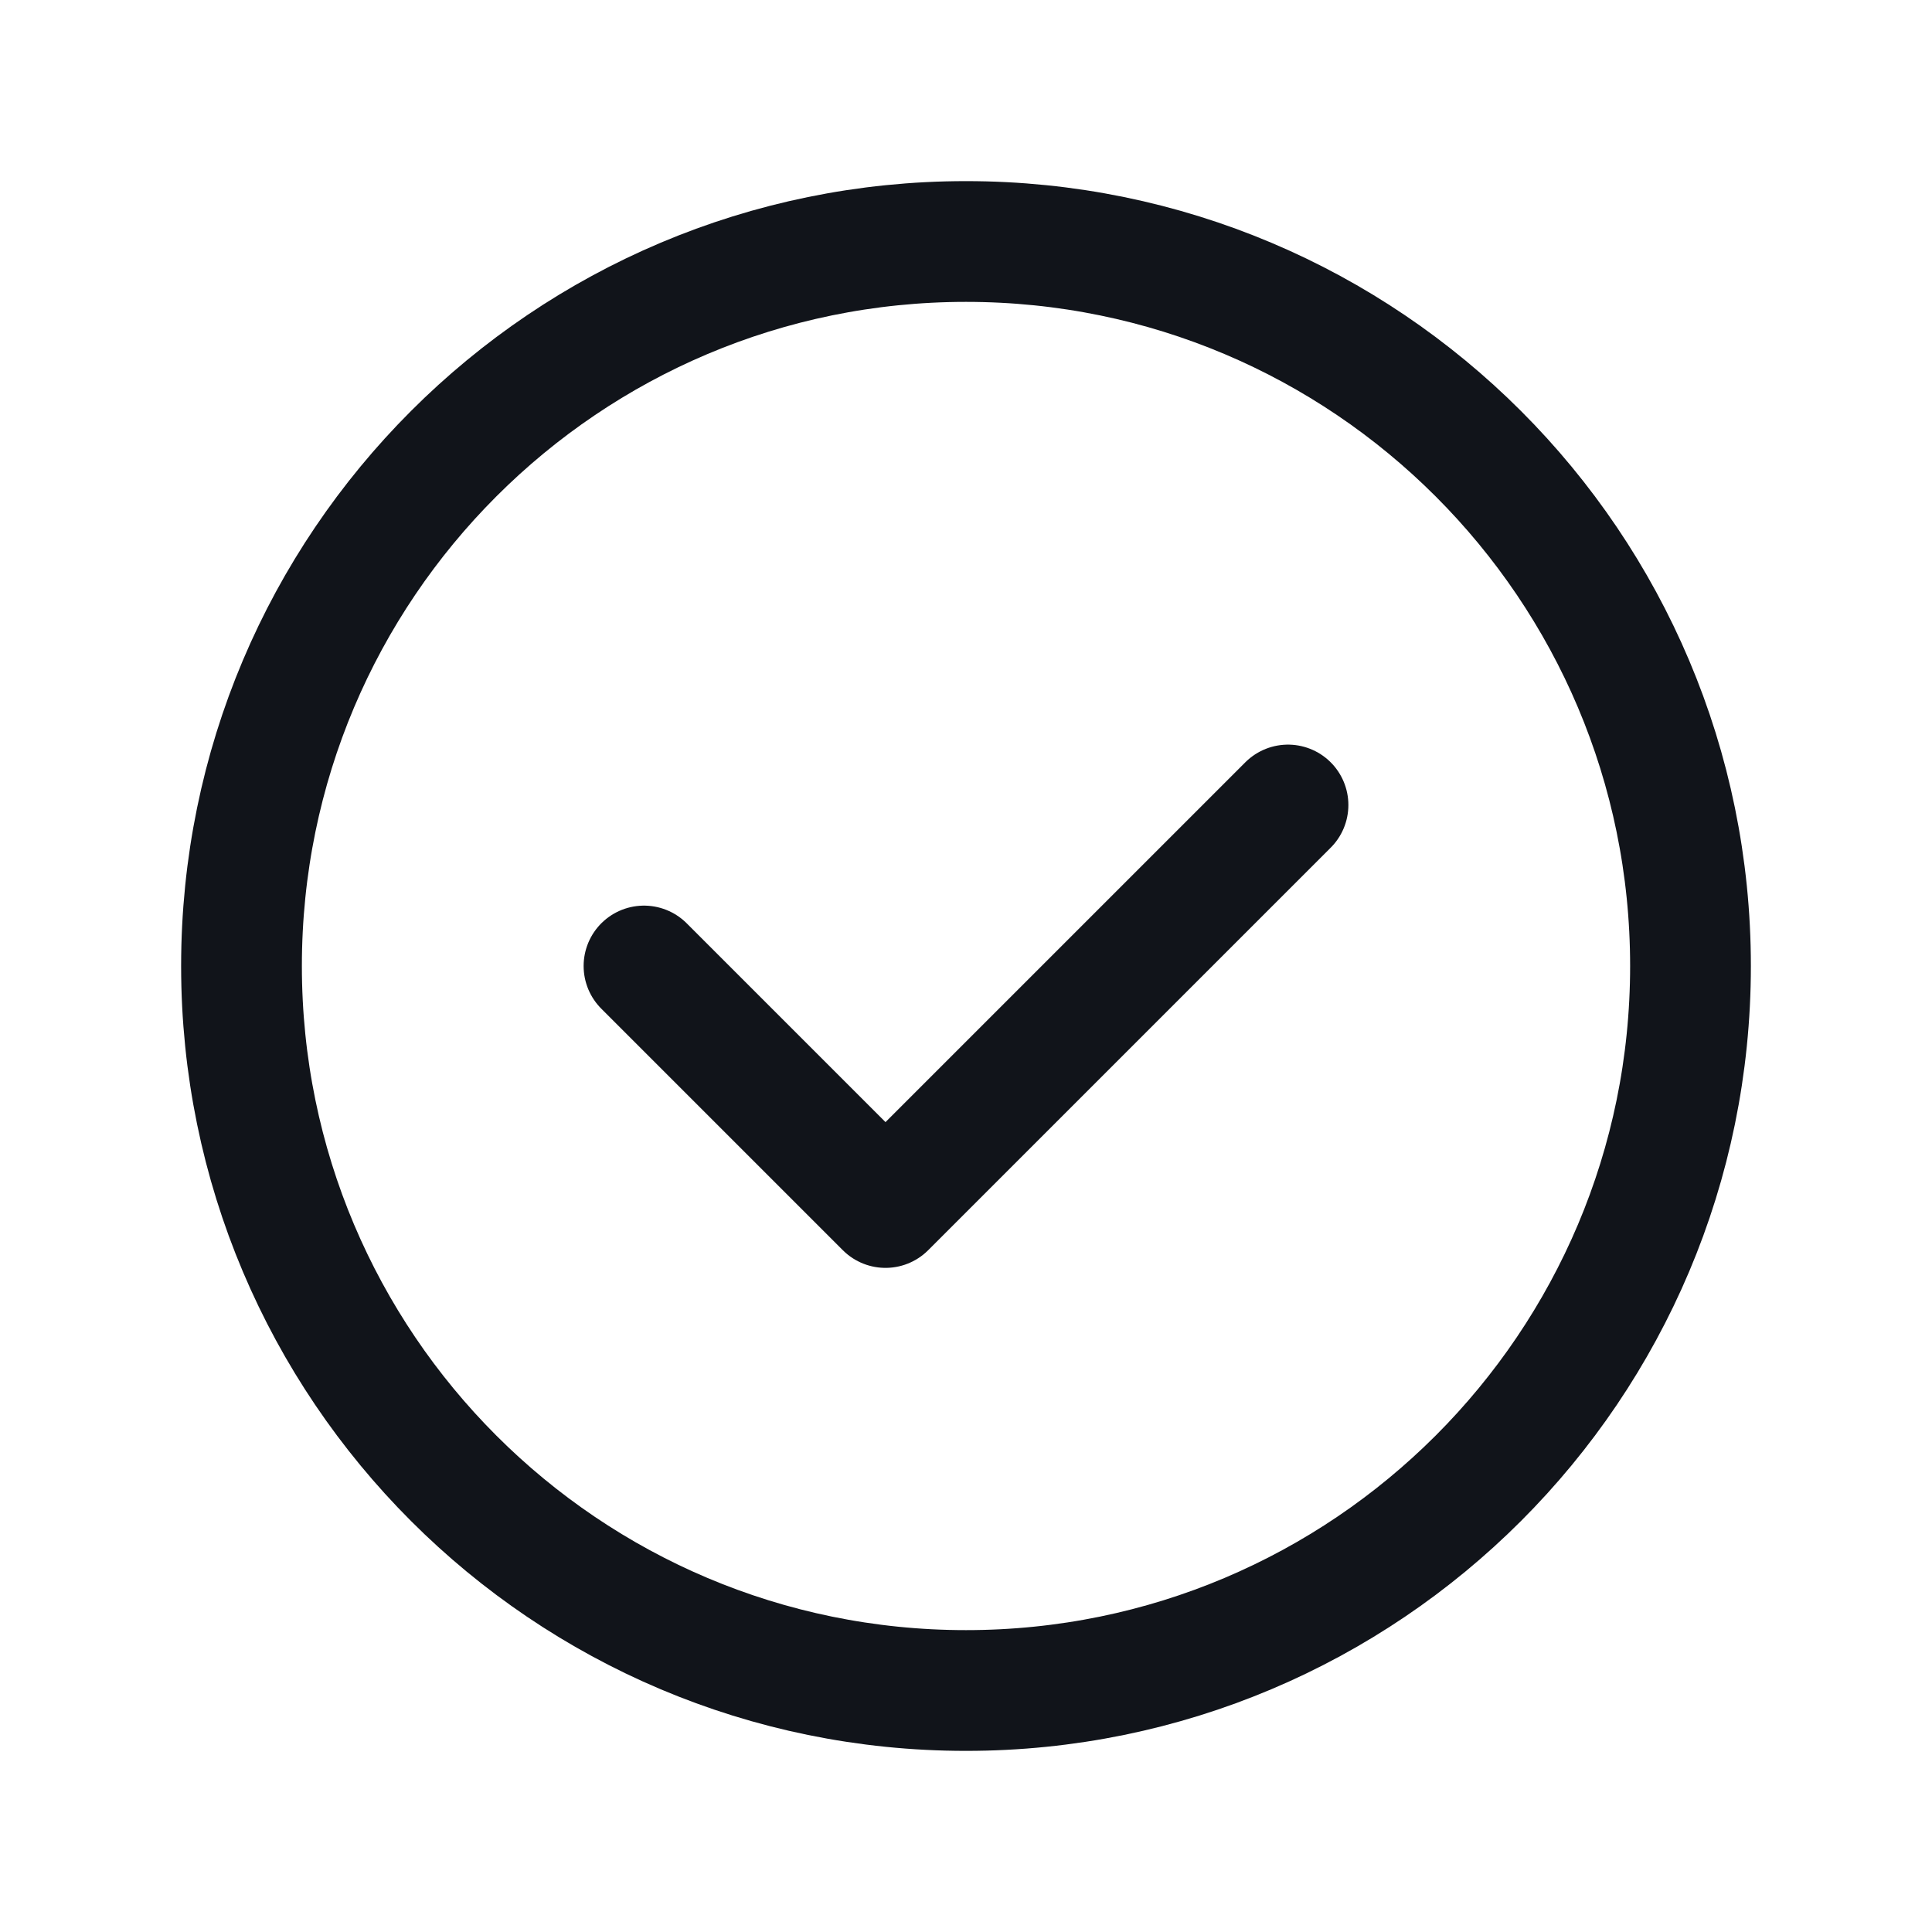
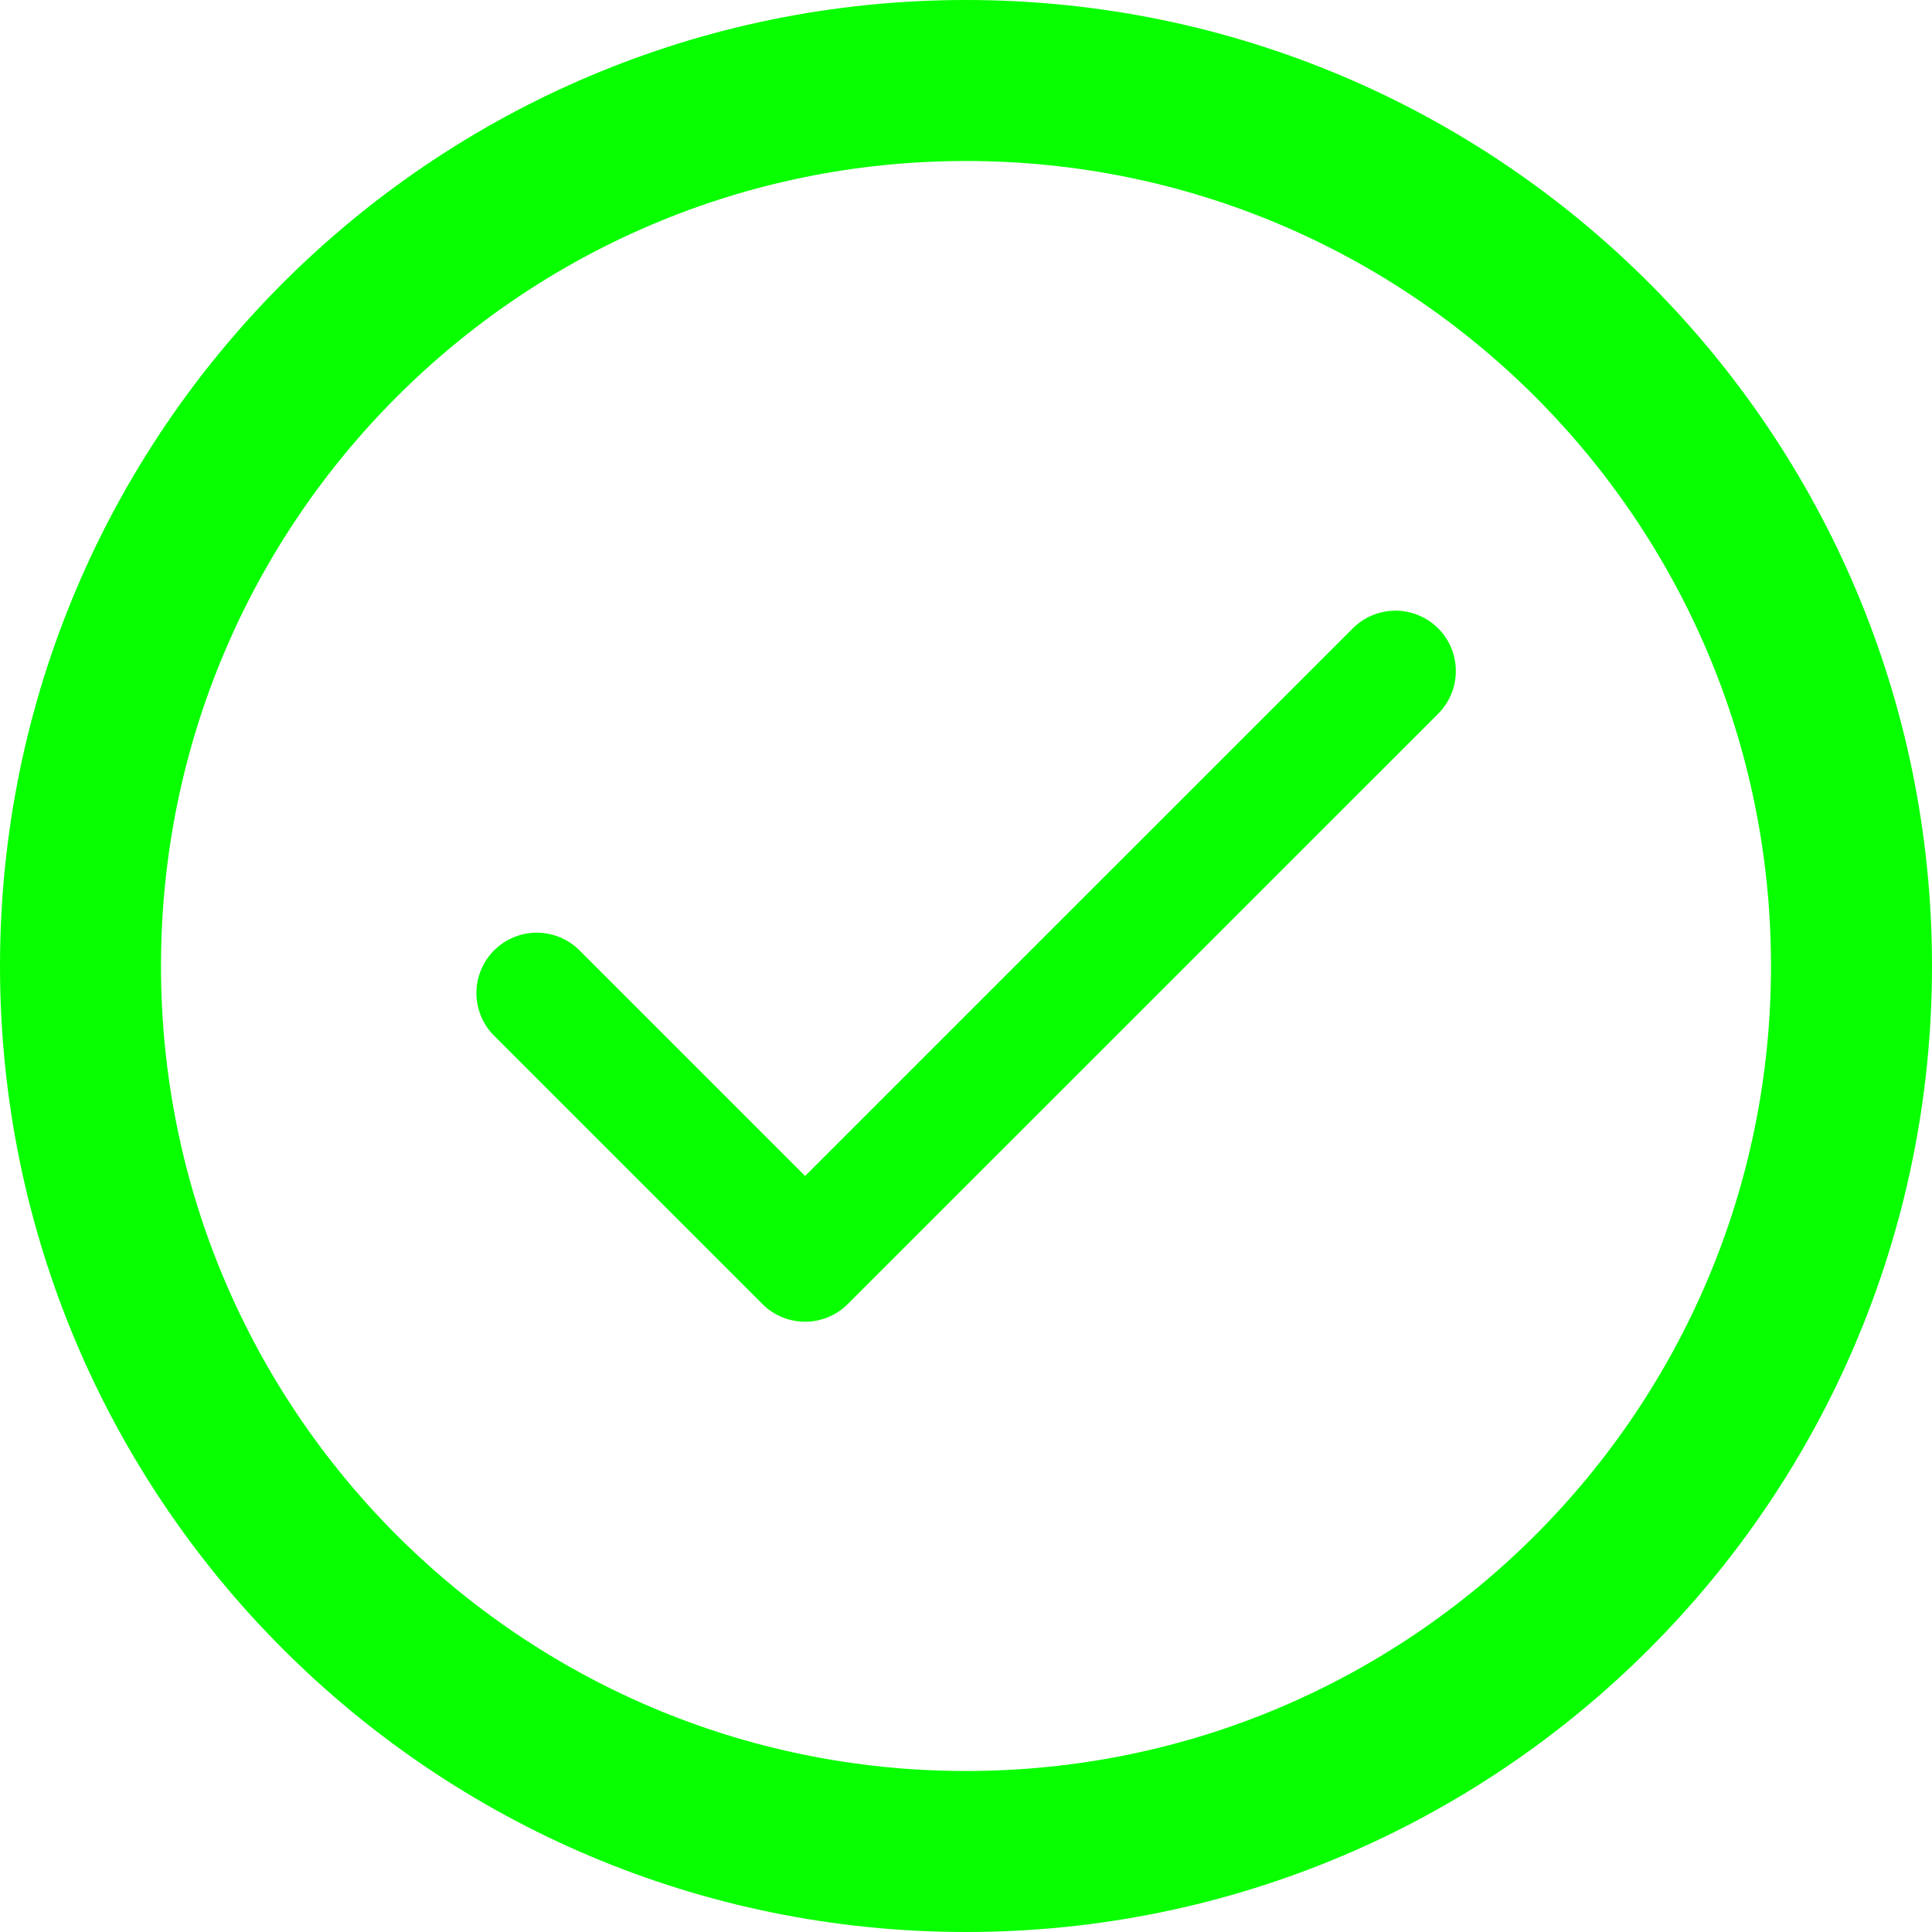
<svg xmlns="http://www.w3.org/2000/svg" width="24" height="24" viewBox="0 0 24 24" fill="none">
-   <path fill-rule="evenodd" clip-rule="evenodd" d="M12 21V21C7.029 21 3 16.971 3 12V12C3 7.029 7.029 3 12 3V3C16.971 3 21 7.029 21 12V12C21 16.971 16.971 21 12 21Z" stroke="#11141A" stroke-width="1.5" stroke-linecap="round" stroke-linejoin="round" />
-   <path d="M16 10L11 15L8 12" stroke="#11141A" stroke-width="1.5" stroke-linecap="round" stroke-linejoin="round" />
+   <rect x="1" y="1" width="22" height="22" rx="11" stroke="#08FF00" stroke-width="2" />
+   <path d="M17.335 8.336L10.001 15.669L6.668 12.336" stroke="#08FF00" stroke-width="1.5" stroke-linecap="round" stroke-linejoin="round" />
</svg>
